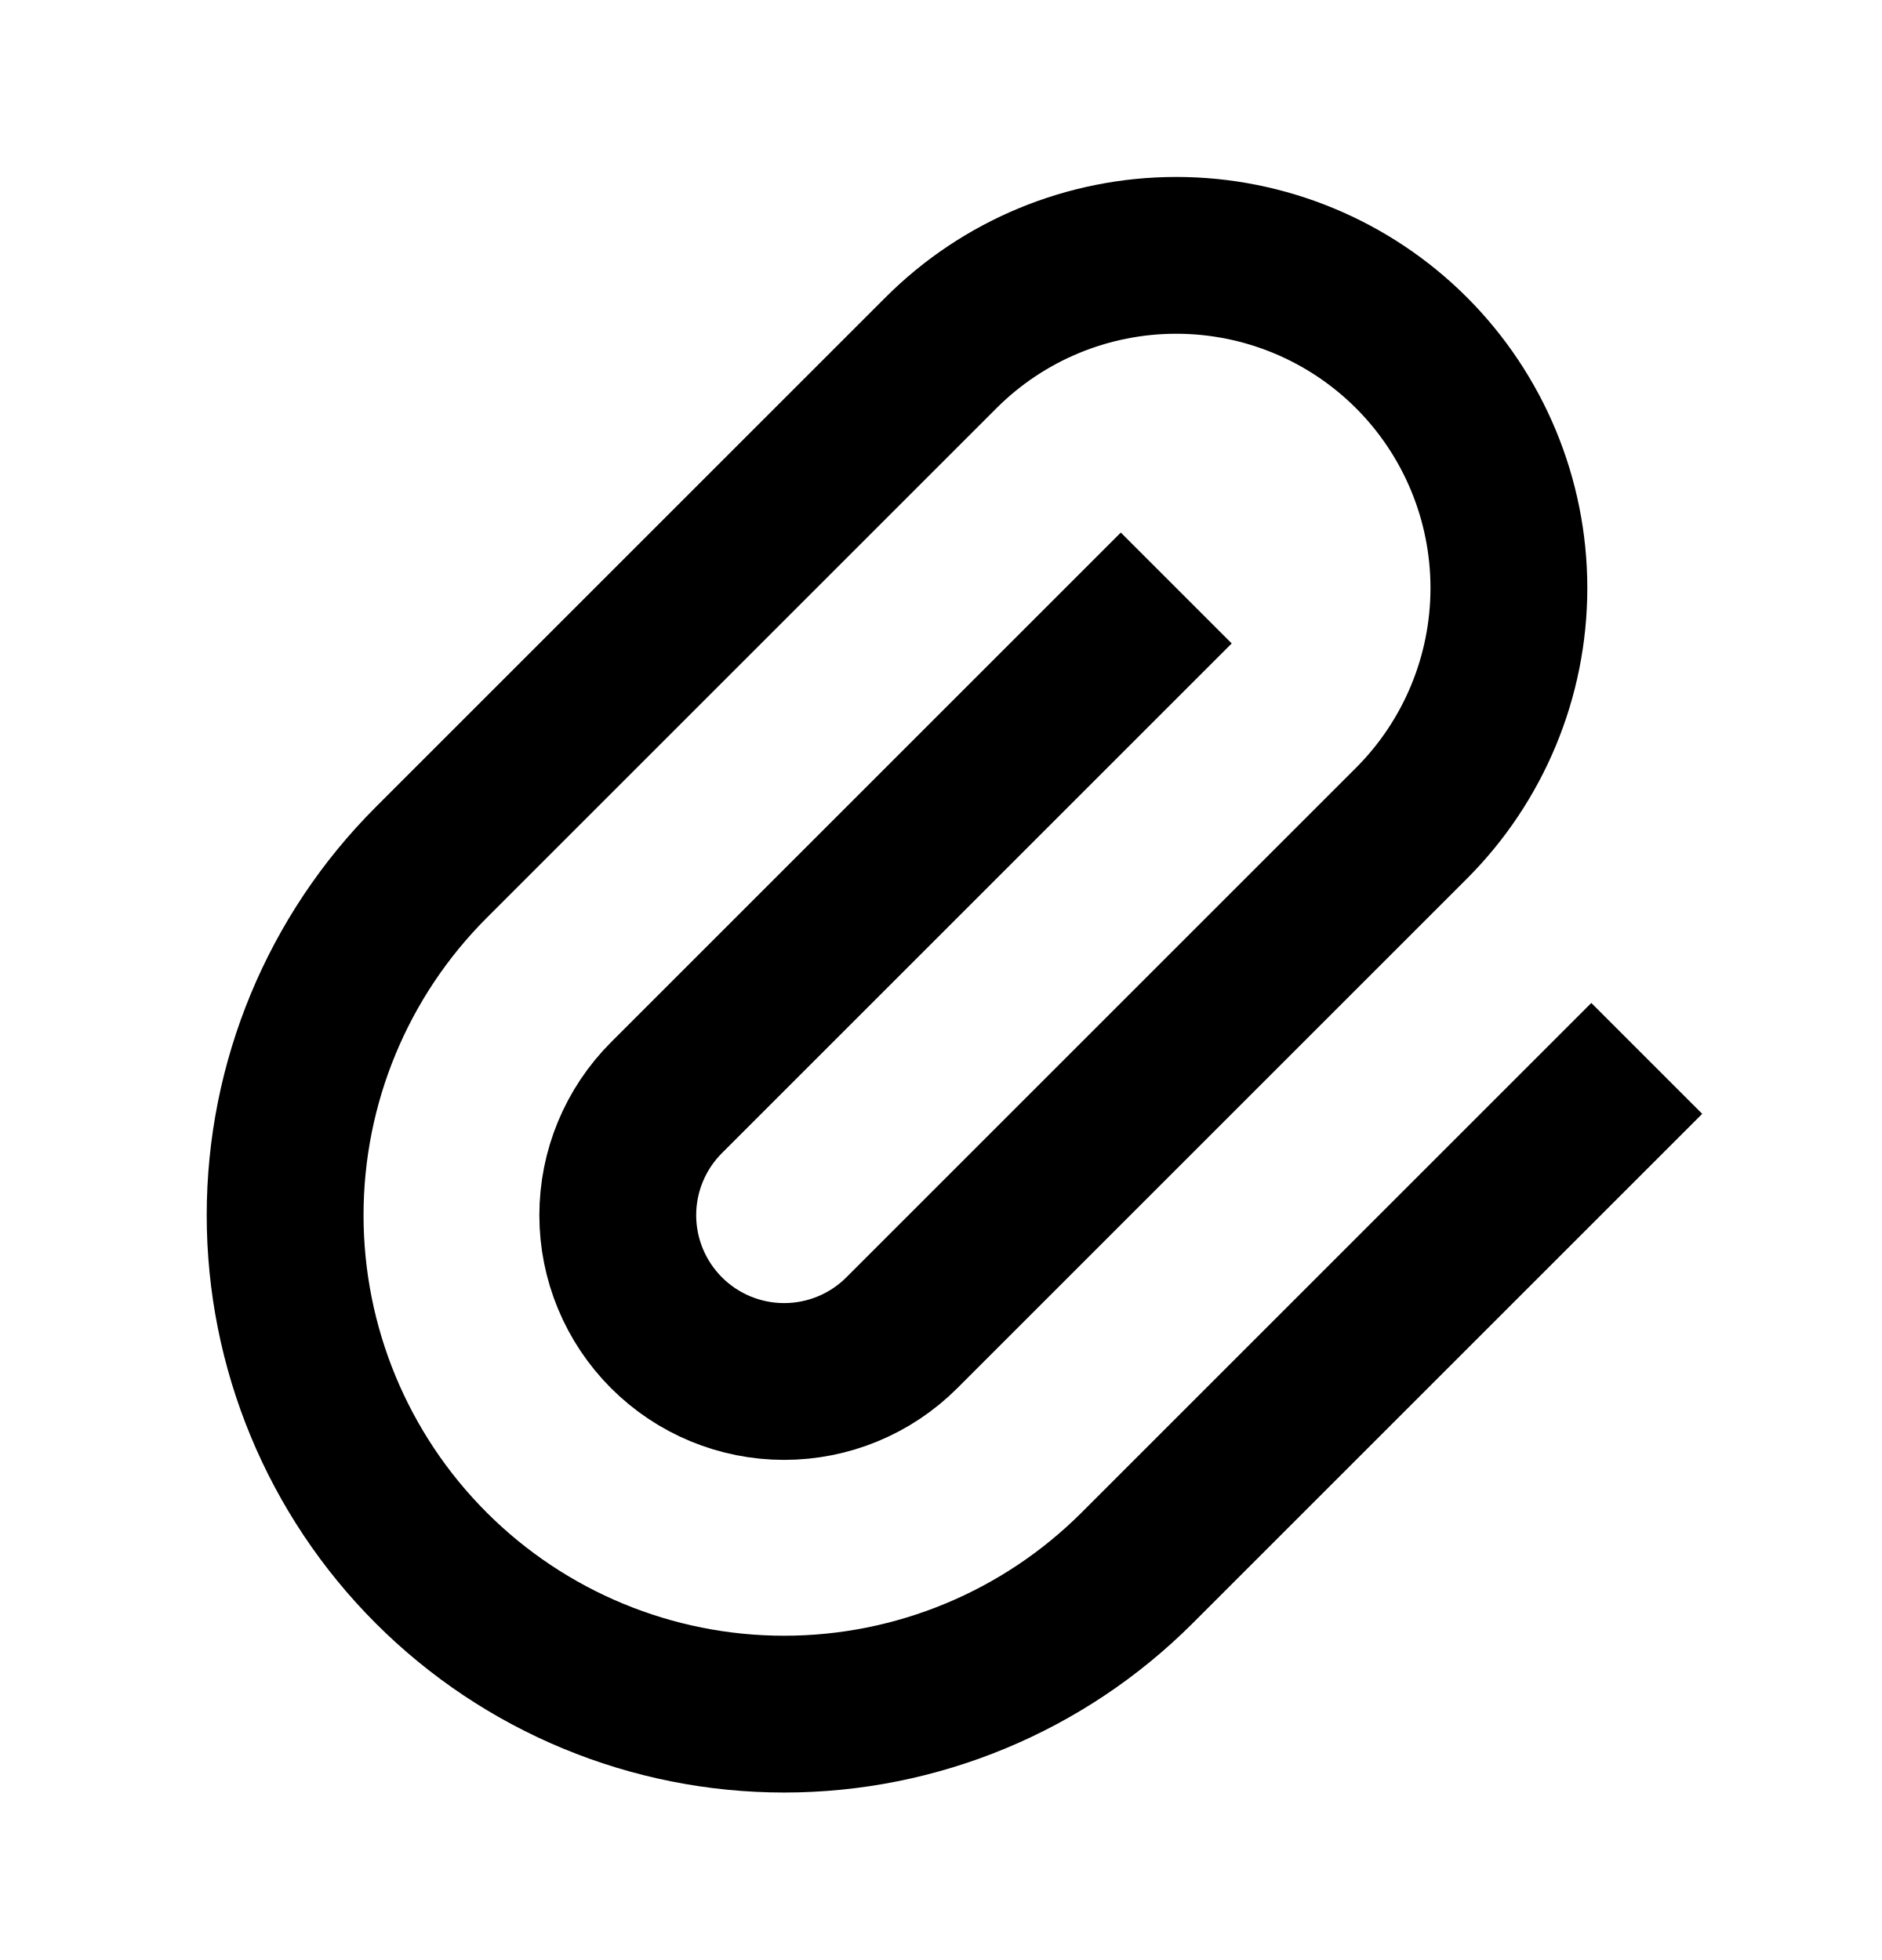
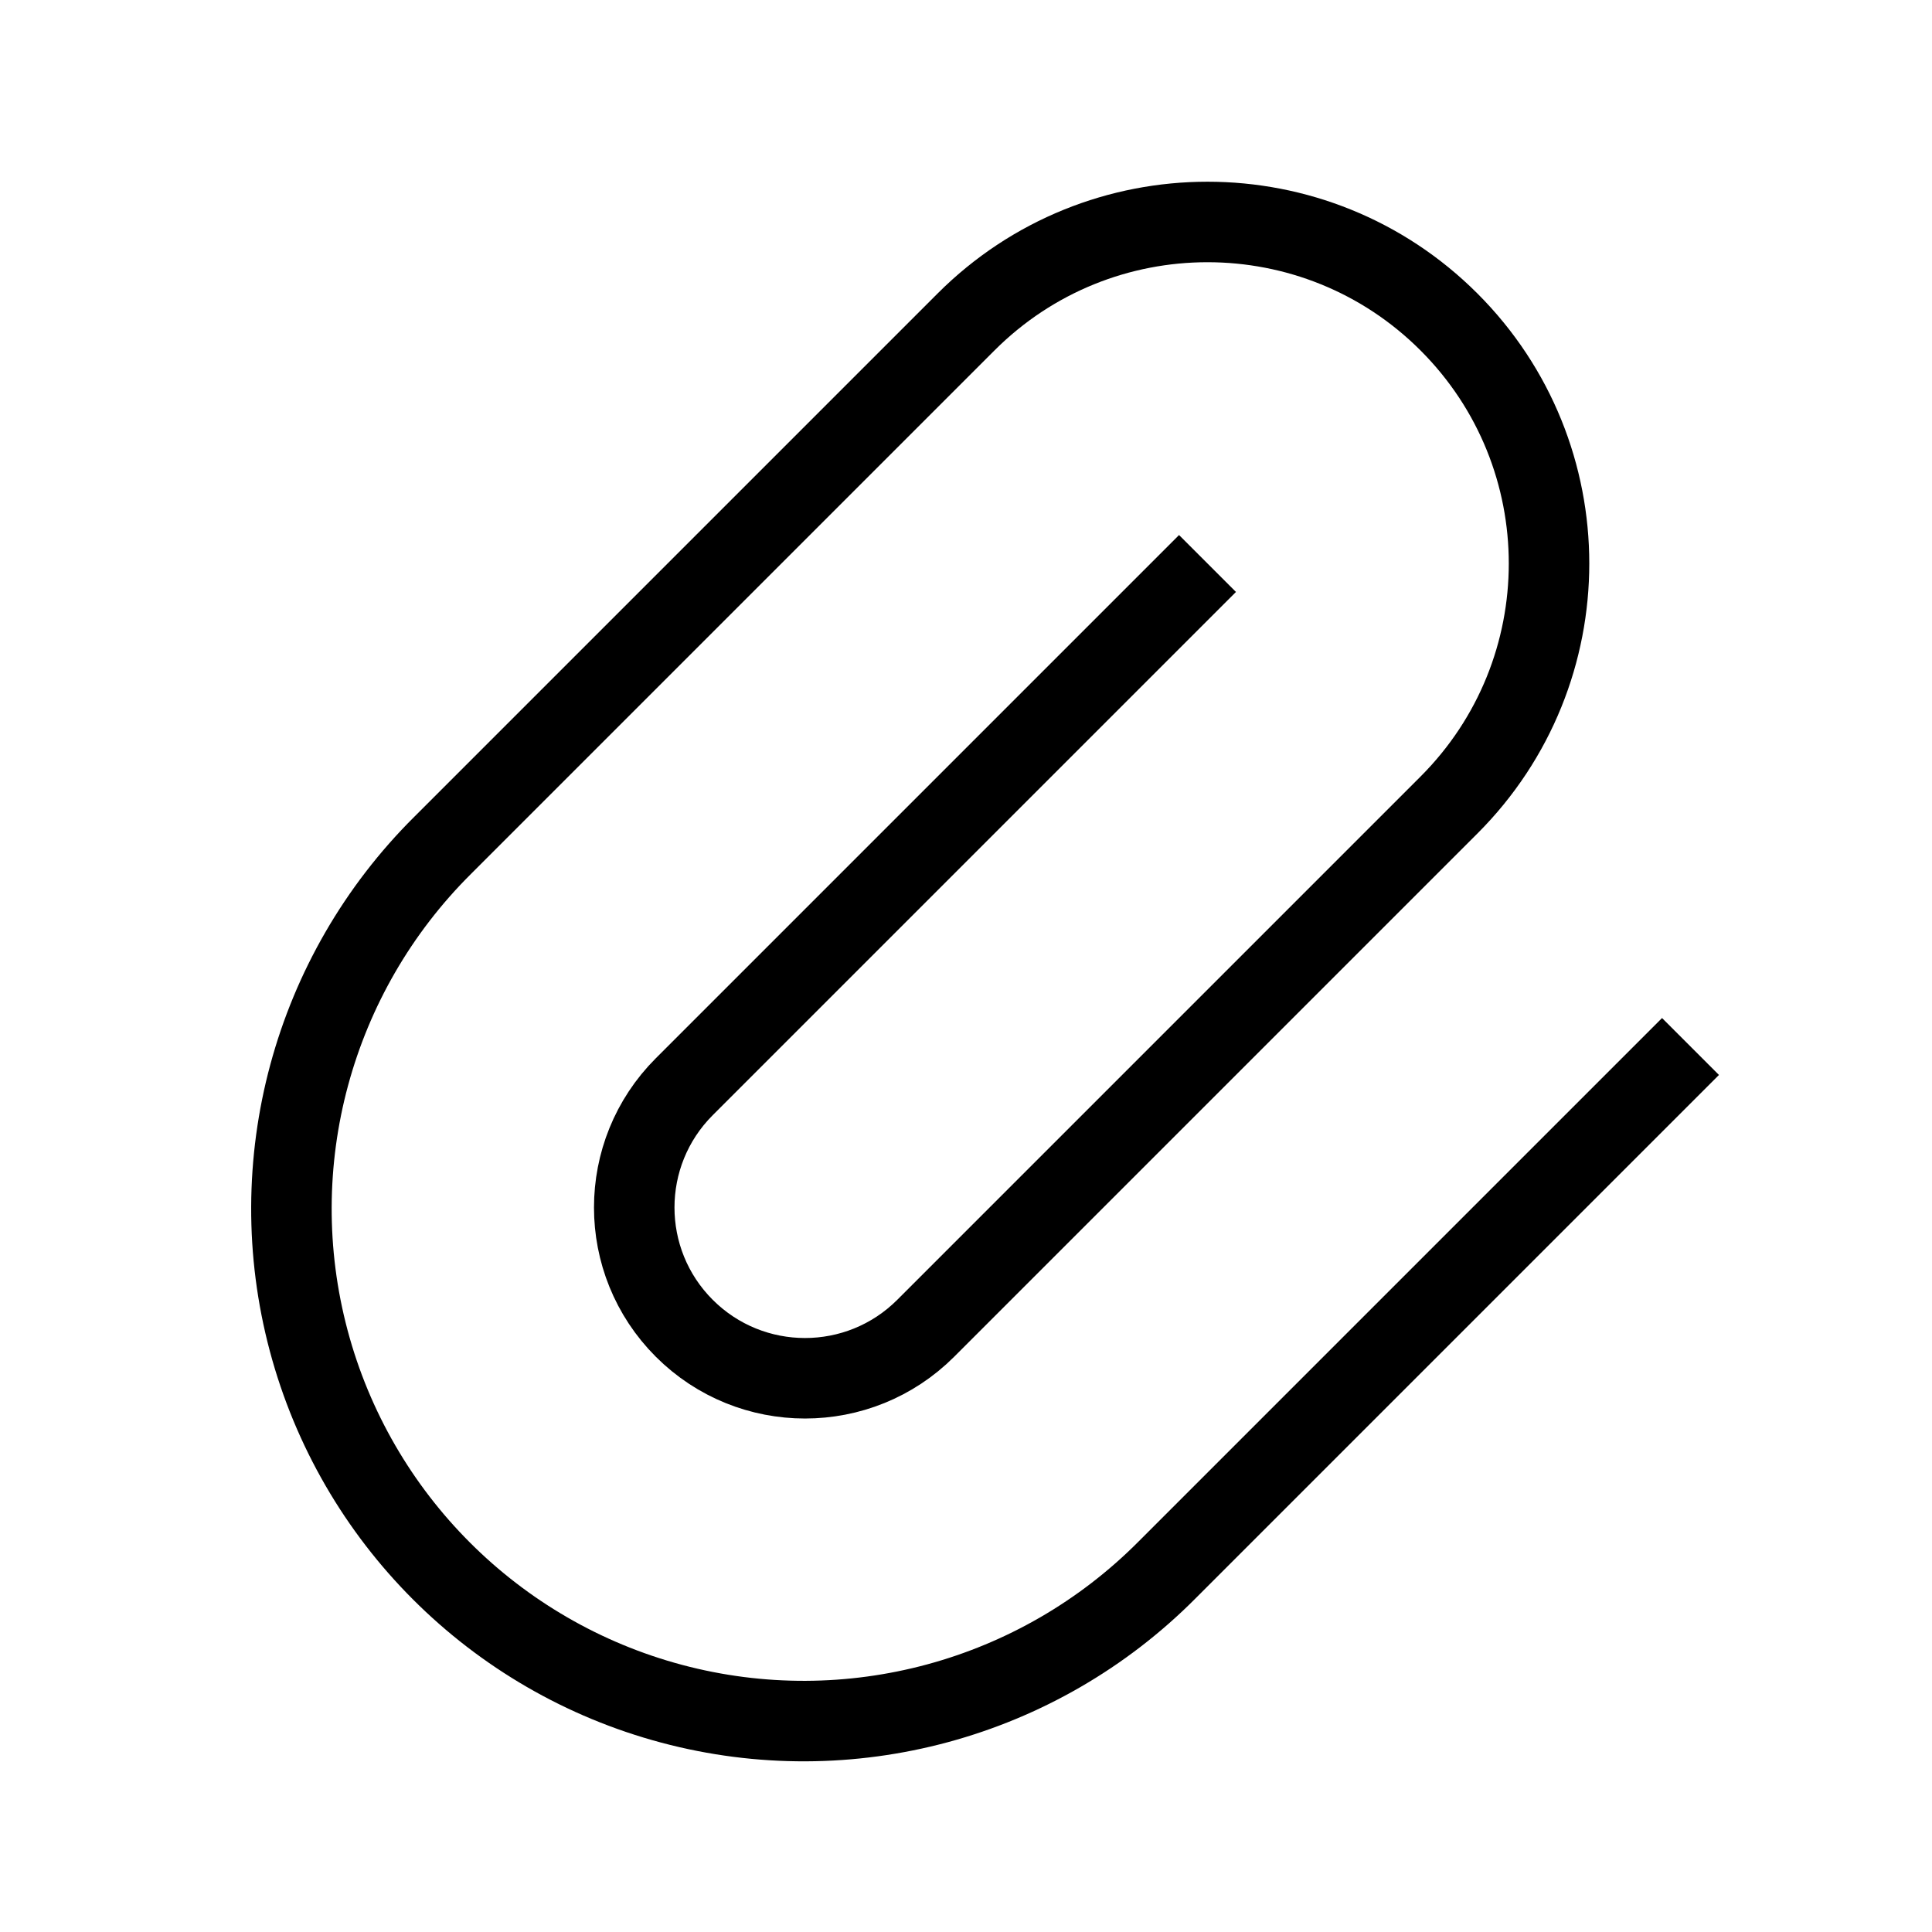
- <svg xmlns="http://www.w3.org/2000/svg" width="24" height="25" viewBox="0 0 24 25" fill="none">
-   <path d="M15 7.5L8.5 14C8.102 14.398 7.878 14.937 7.878 15.5C7.878 16.063 8.102 16.602 8.5 17C8.898 17.398 9.437 17.621 10 17.621C10.562 17.621 11.102 17.398 11.5 17L18 10.5C18.795 9.704 19.242 8.625 19.242 7.5C19.242 6.375 18.795 5.296 18 4.5C17.204 3.704 16.125 3.257 15 3.257C13.874 3.257 12.795 3.704 12 4.5L5.5 11C4.306 12.193 3.636 13.812 3.636 15.5C3.636 17.188 4.306 18.806 5.5 20C6.693 21.193 8.312 21.864 10 21.864C11.688 21.864 13.306 21.193 14.5 20L21 13.5" stroke="currentColor" stroke-width="2" />
+ <svg xmlns="http://www.w3.org/2000/svg" width="24" height="24" fill="none" viewBox="0 0 24 24">
+   <path stroke="currentColor" d="m15 7-6.5 6.5a2.121 2.121 0 1 0 3 3L18 10a4.242 4.242 0 1 0-6-6l-6.5 6.5a6.364 6.364 0 1 0 9 9L21 13" />
</svg>
